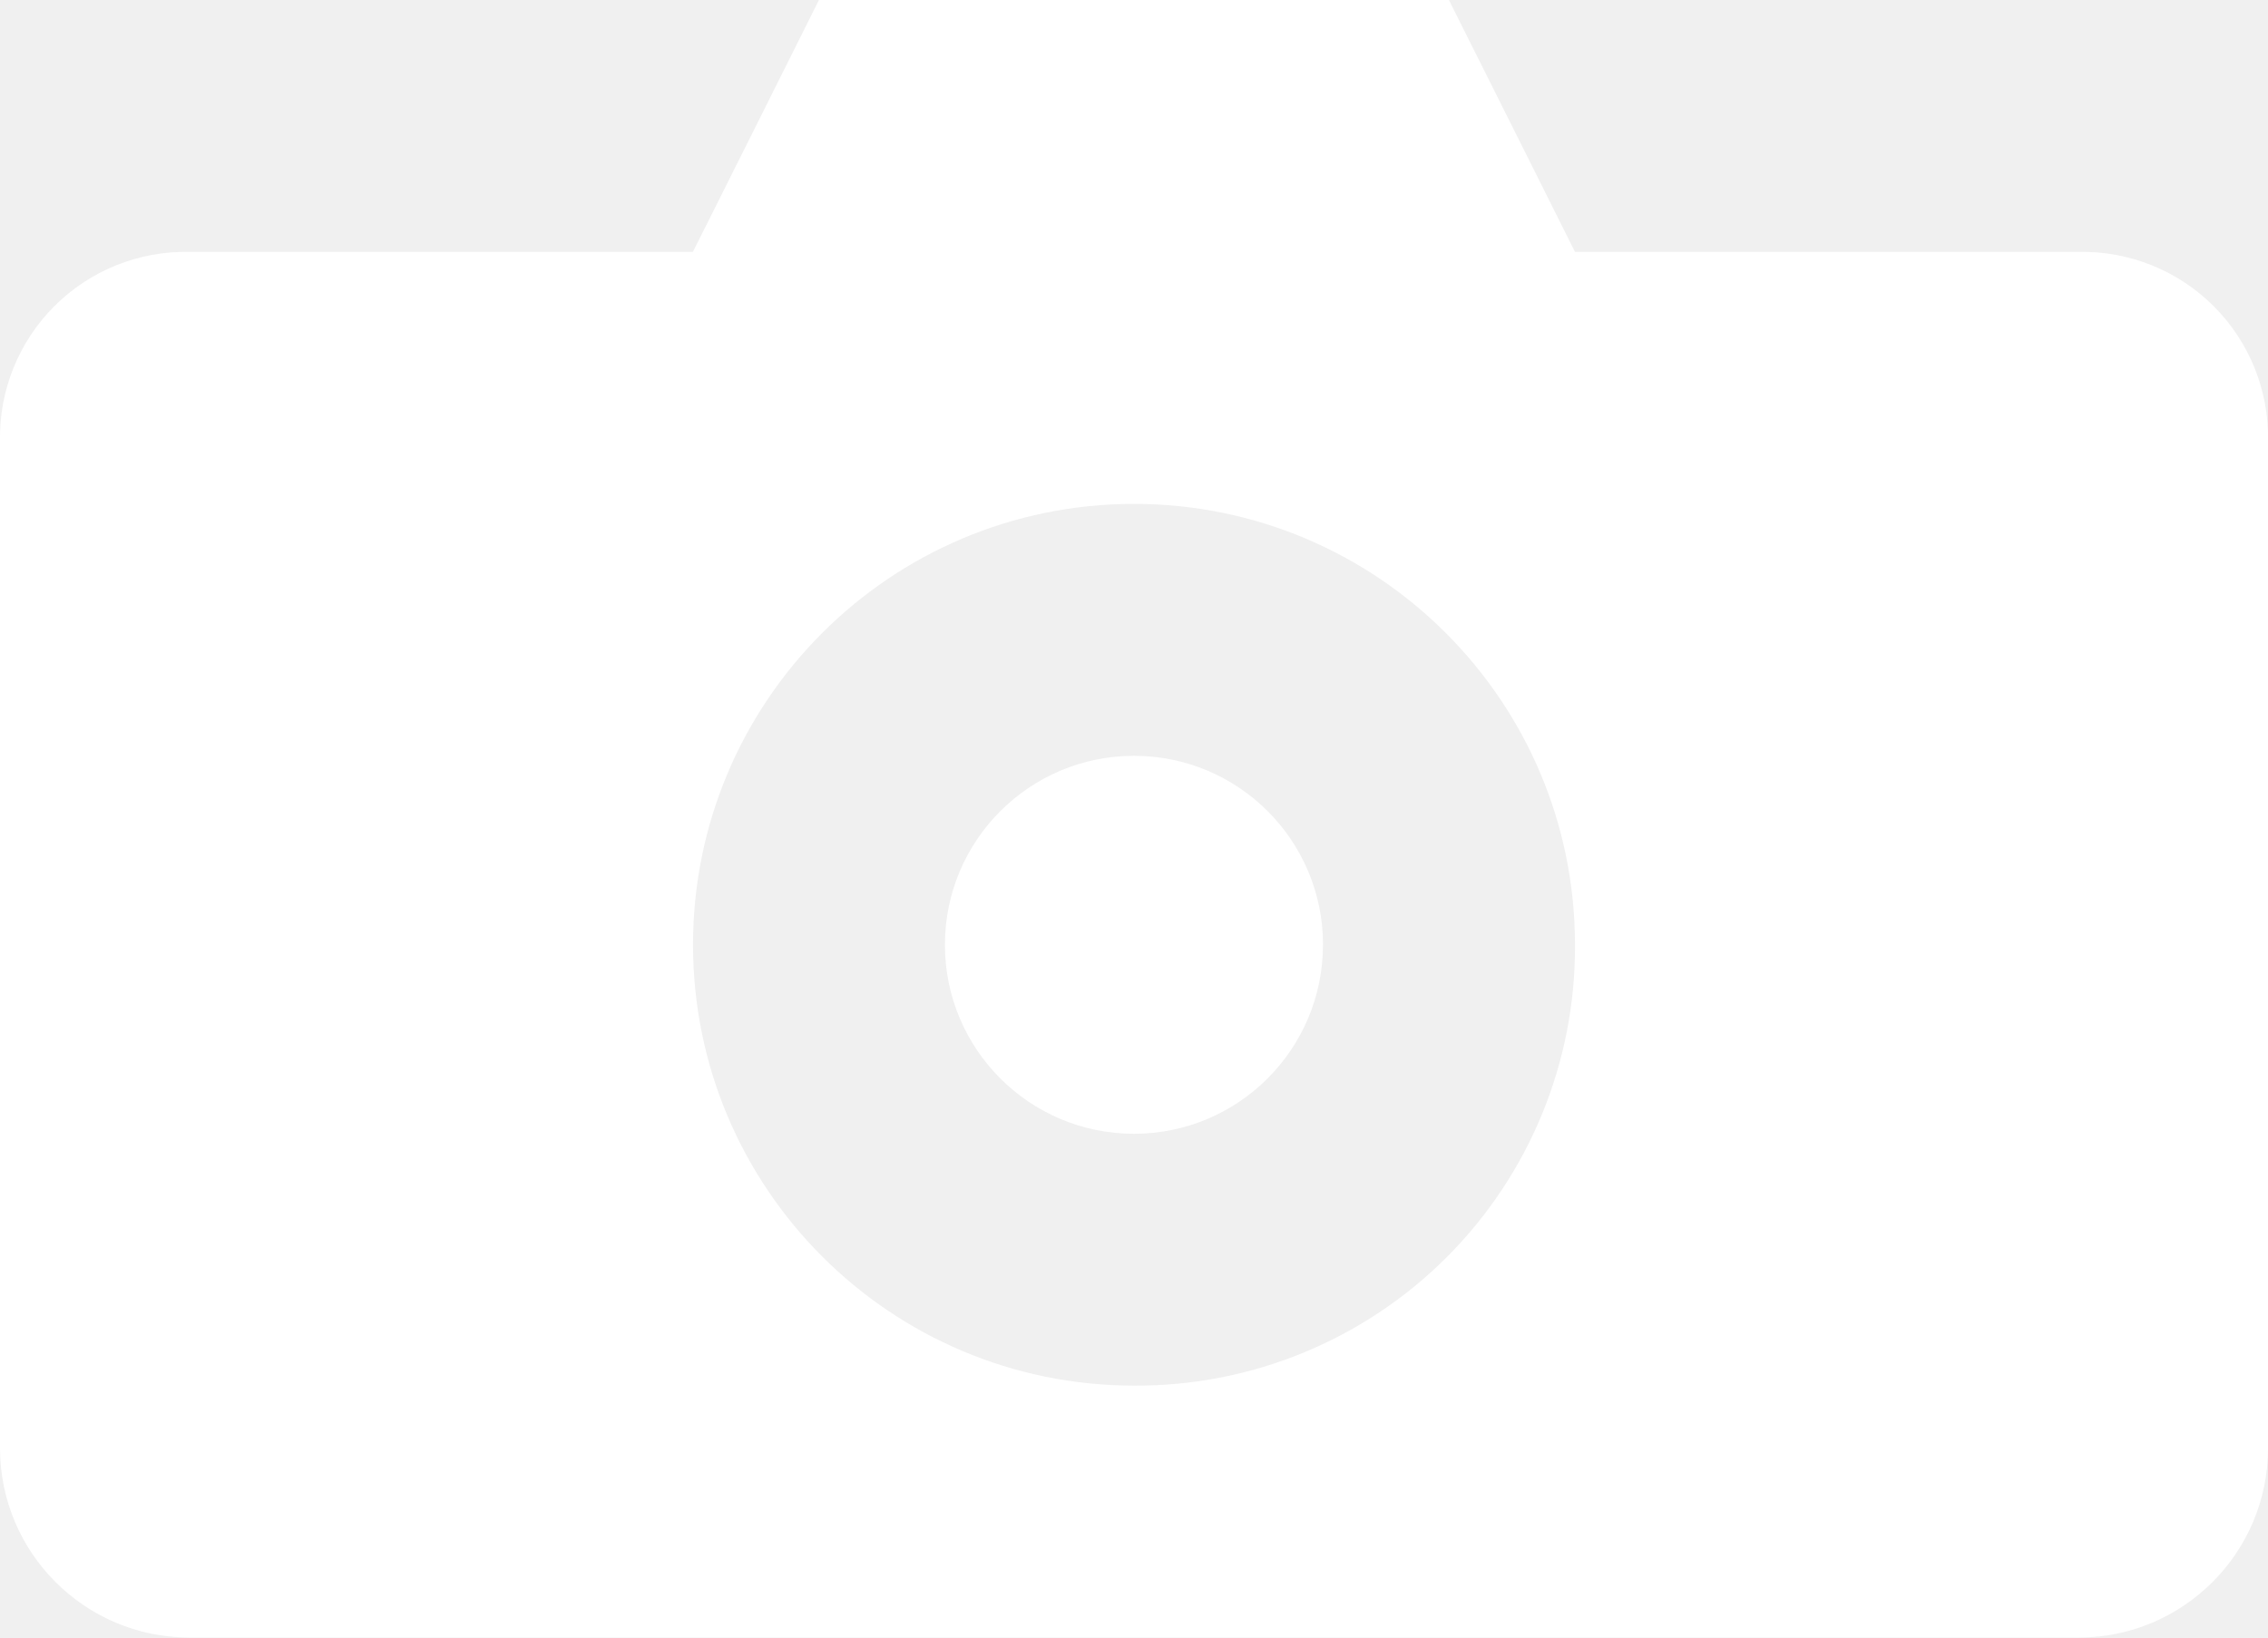
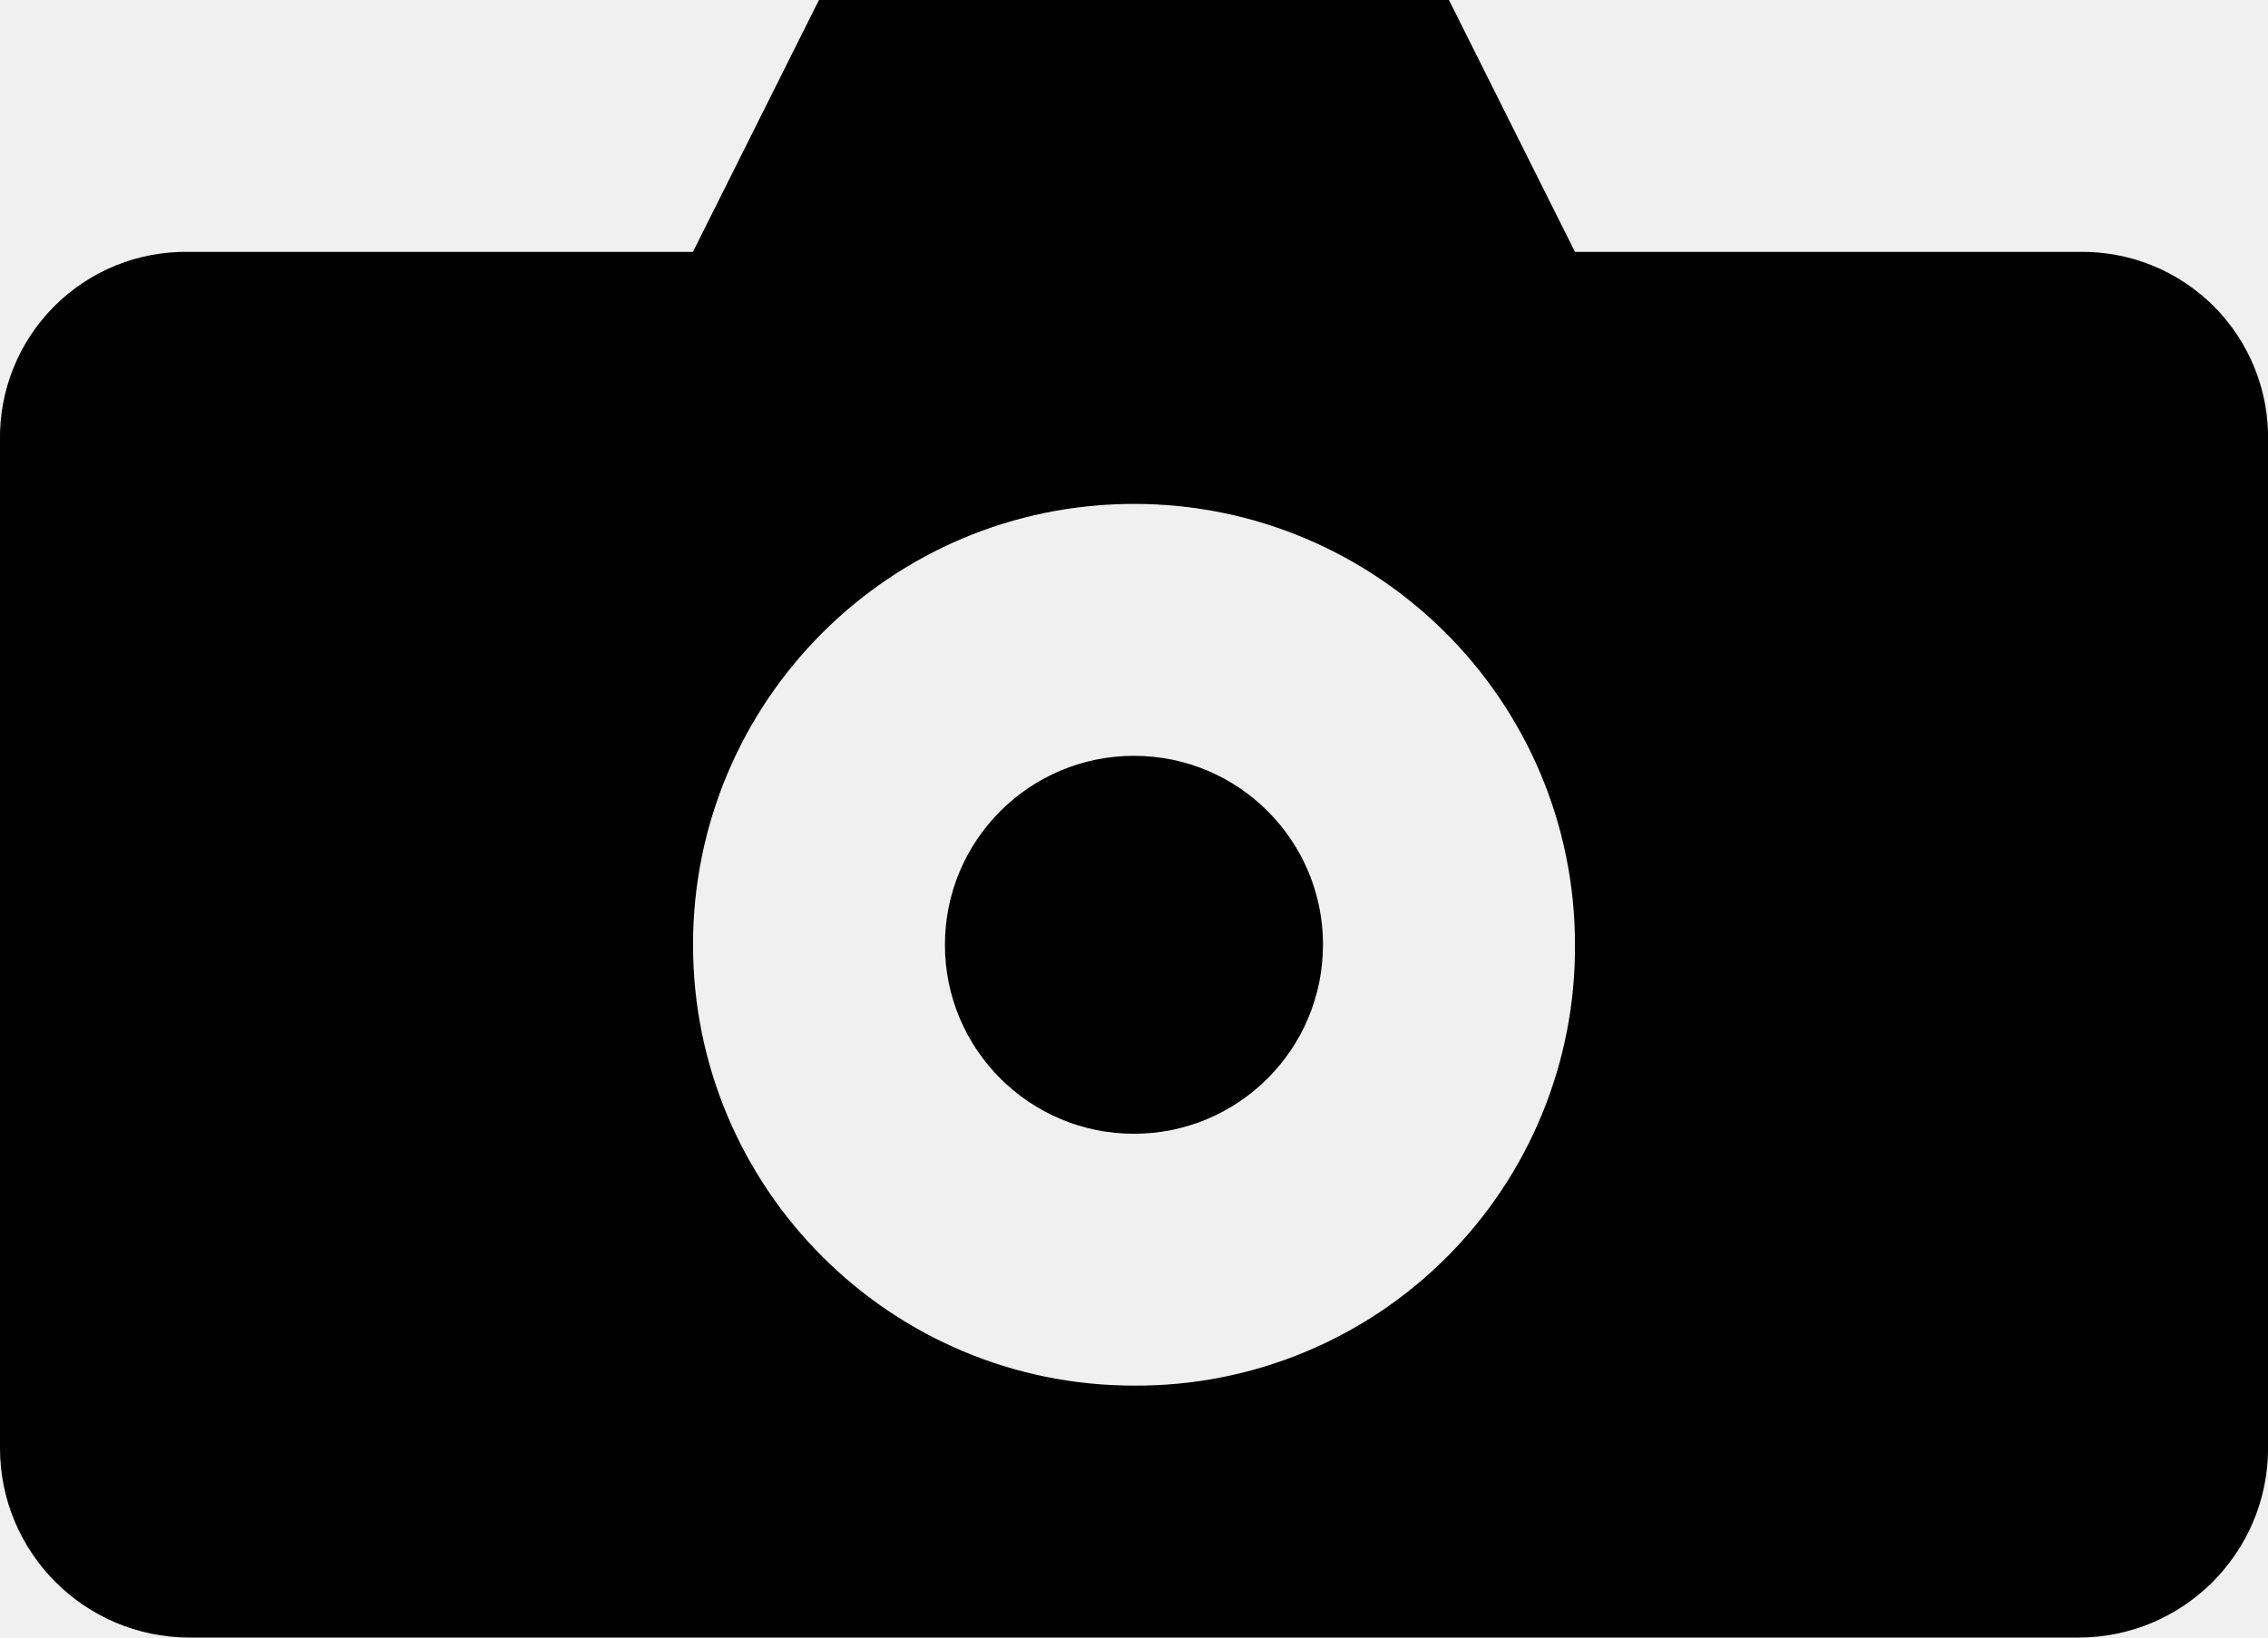
<svg xmlns="http://www.w3.org/2000/svg" id="np_camera_888661_000000" width="41.66" height="30.087" viewBox="0 0 41.66 30.087">
-   <path id="Path_8" data-name="Path 8" d="M50.693,53.472A3.472,3.472,0,1,1,47.222,50a3.471,3.471,0,0,1,3.472,3.472" transform="translate(-26.392 -36.113)" fill="#fff" />
-   <path id="Path_9" data-name="Path 9" d="M50.689,29.628H41.43L39.115,25H27.543l-2.315,4.628H15.972A3.409,3.409,0,0,0,12.5,33.1V51.615a3.482,3.482,0,0,0,3.472,3.472H50.689a3.482,3.482,0,0,0,3.472-3.472V33.1A3.41,3.41,0,0,0,50.689,29.628ZM33.33,50.458a8.1,8.1,0,1,1,8.1-8.1A8.05,8.05,0,0,1,33.33,50.458Z" transform="translate(-12.5 -25)" fill="#fff" />
+   <path id="Path_8" data-name="Path 8" d="M50.693,53.472A3.472,3.472,0,1,1,47.222,50a3.471,3.471,0,0,1,3.472,3.472" transform="translate(-26.392 -36.113)" />
+   <path id="Path_9" data-name="Path 9" d="M50.689,29.628H41.43L39.115,25H27.543l-2.315,4.628H15.972A3.409,3.409,0,0,0,12.5,33.1V51.615a3.482,3.482,0,0,0,3.472,3.472H50.689a3.482,3.482,0,0,0,3.472-3.472V33.1A3.41,3.41,0,0,0,50.689,29.628ZM33.33,50.458a8.1,8.1,0,1,1,8.1-8.1A8.05,8.05,0,0,1,33.33,50.458Z" transform="translate(-12.5 -25)" />
</svg>
